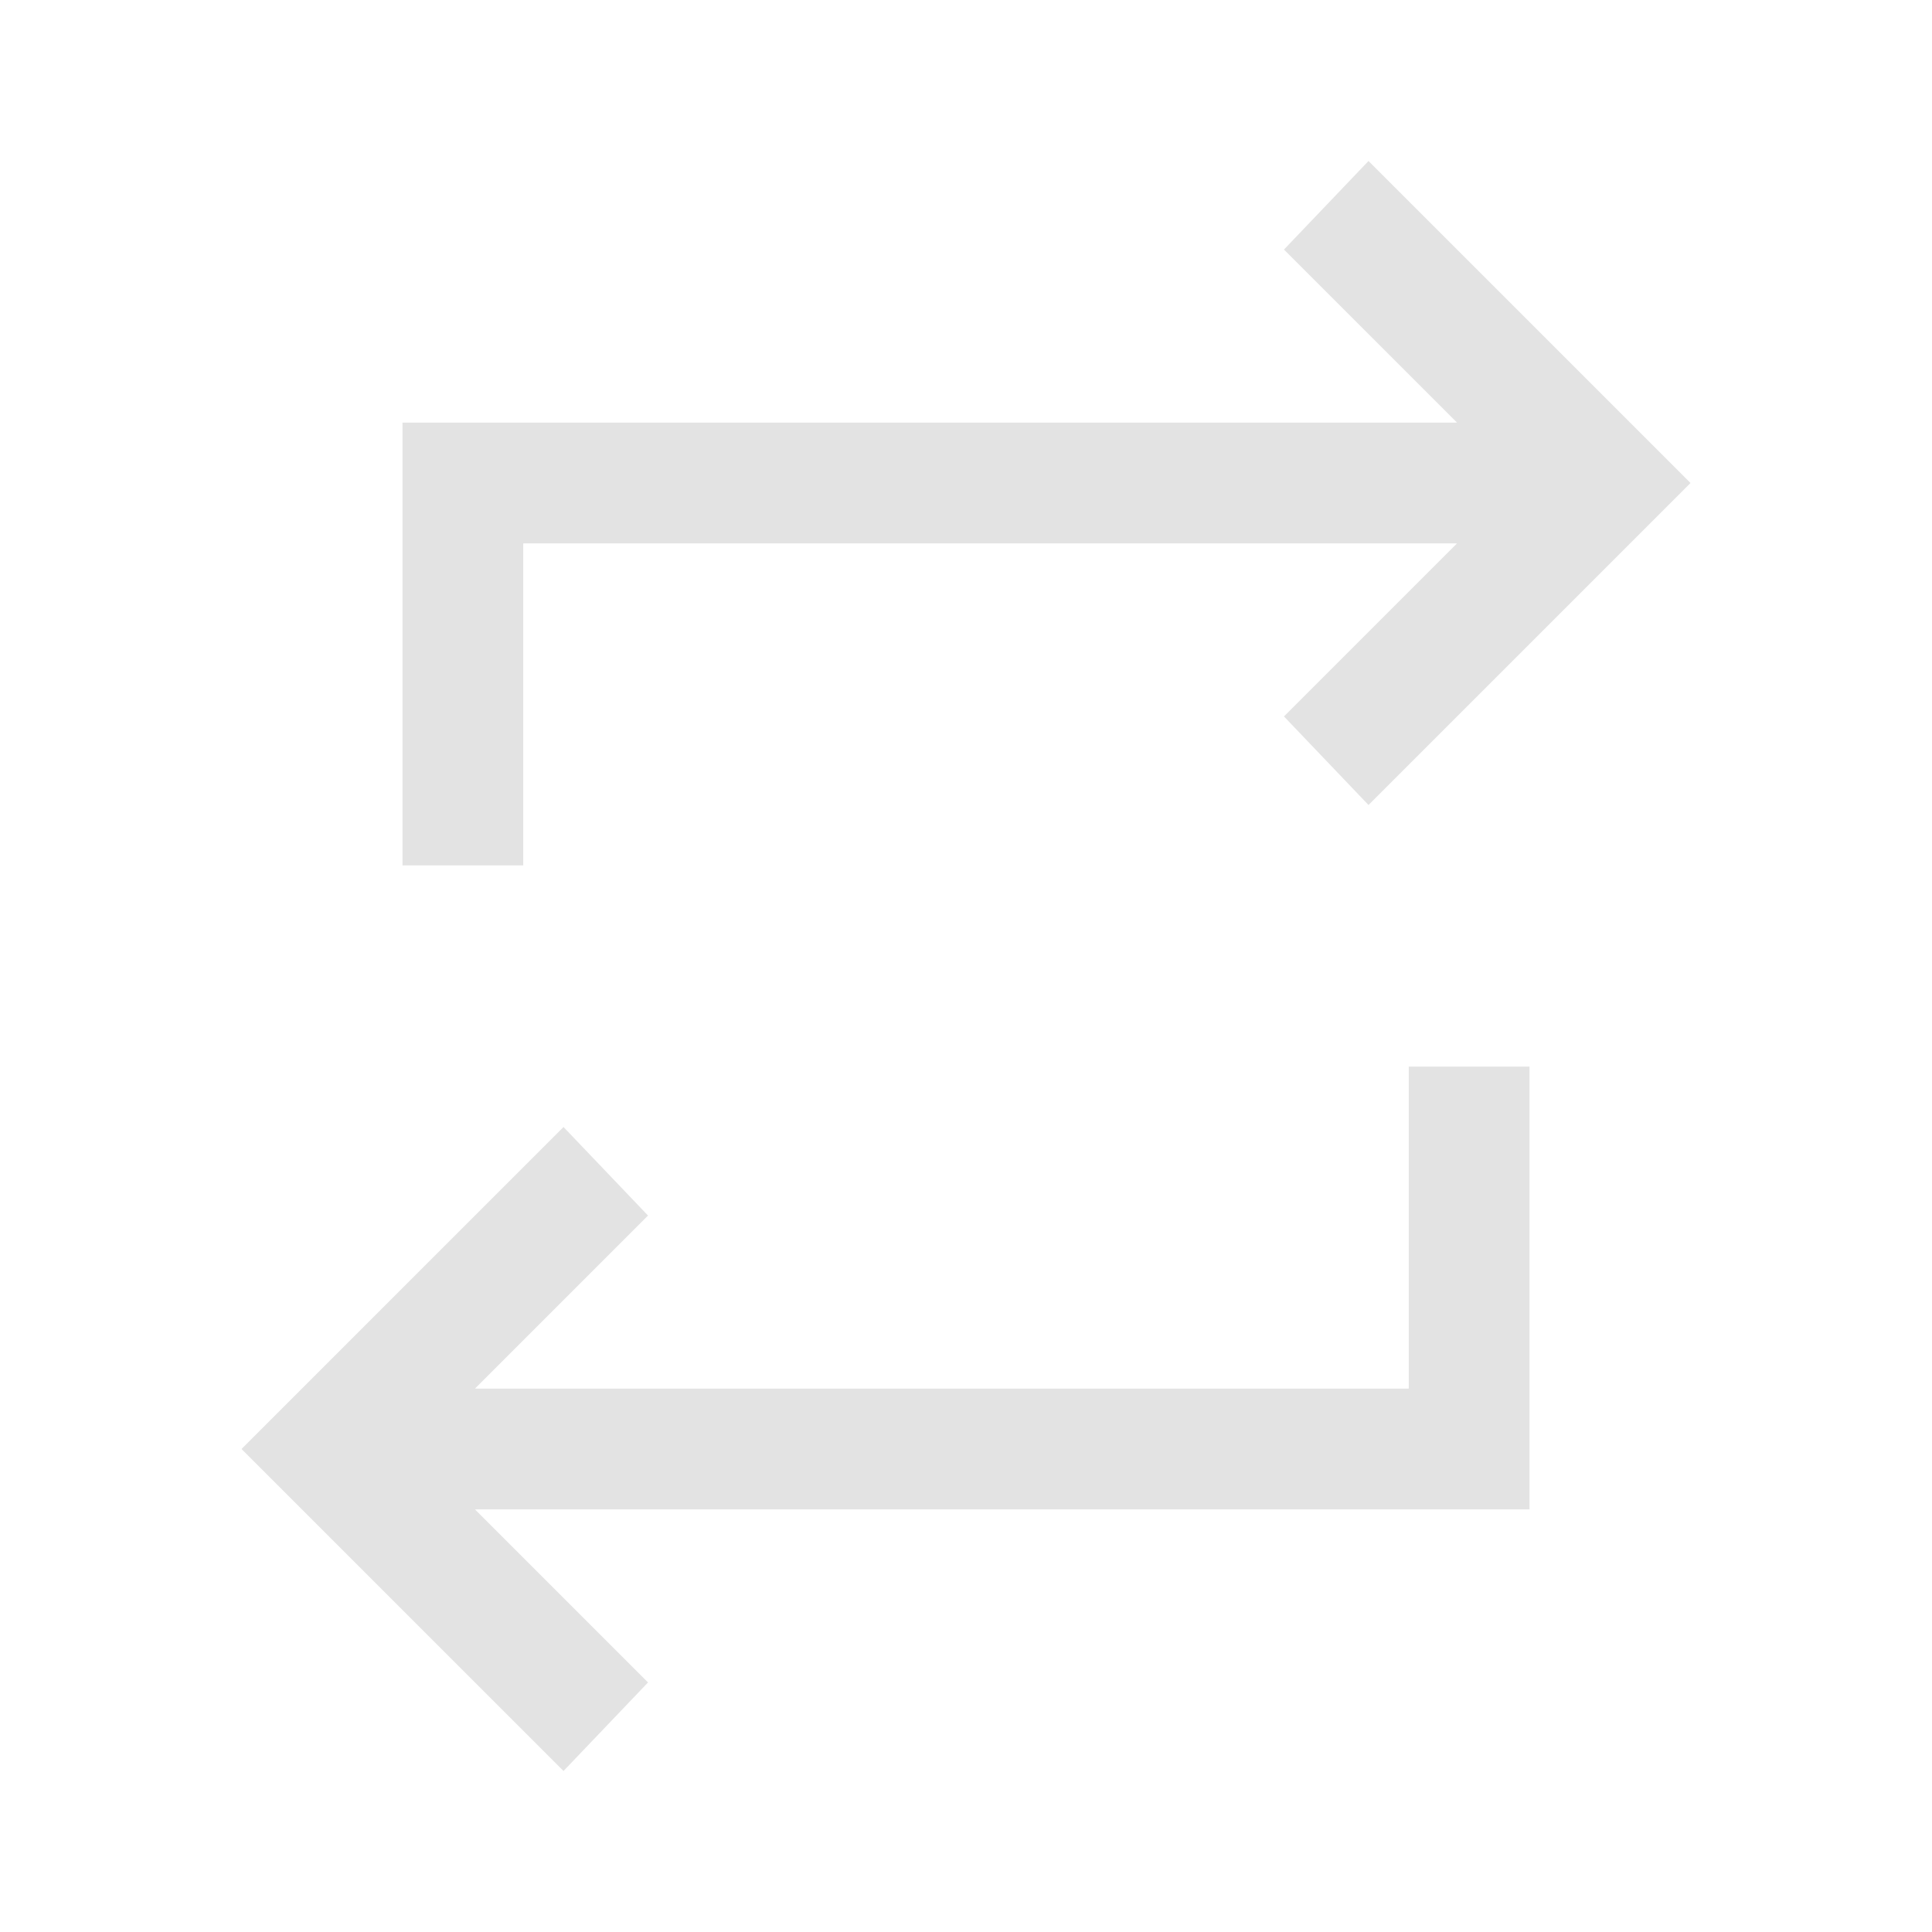
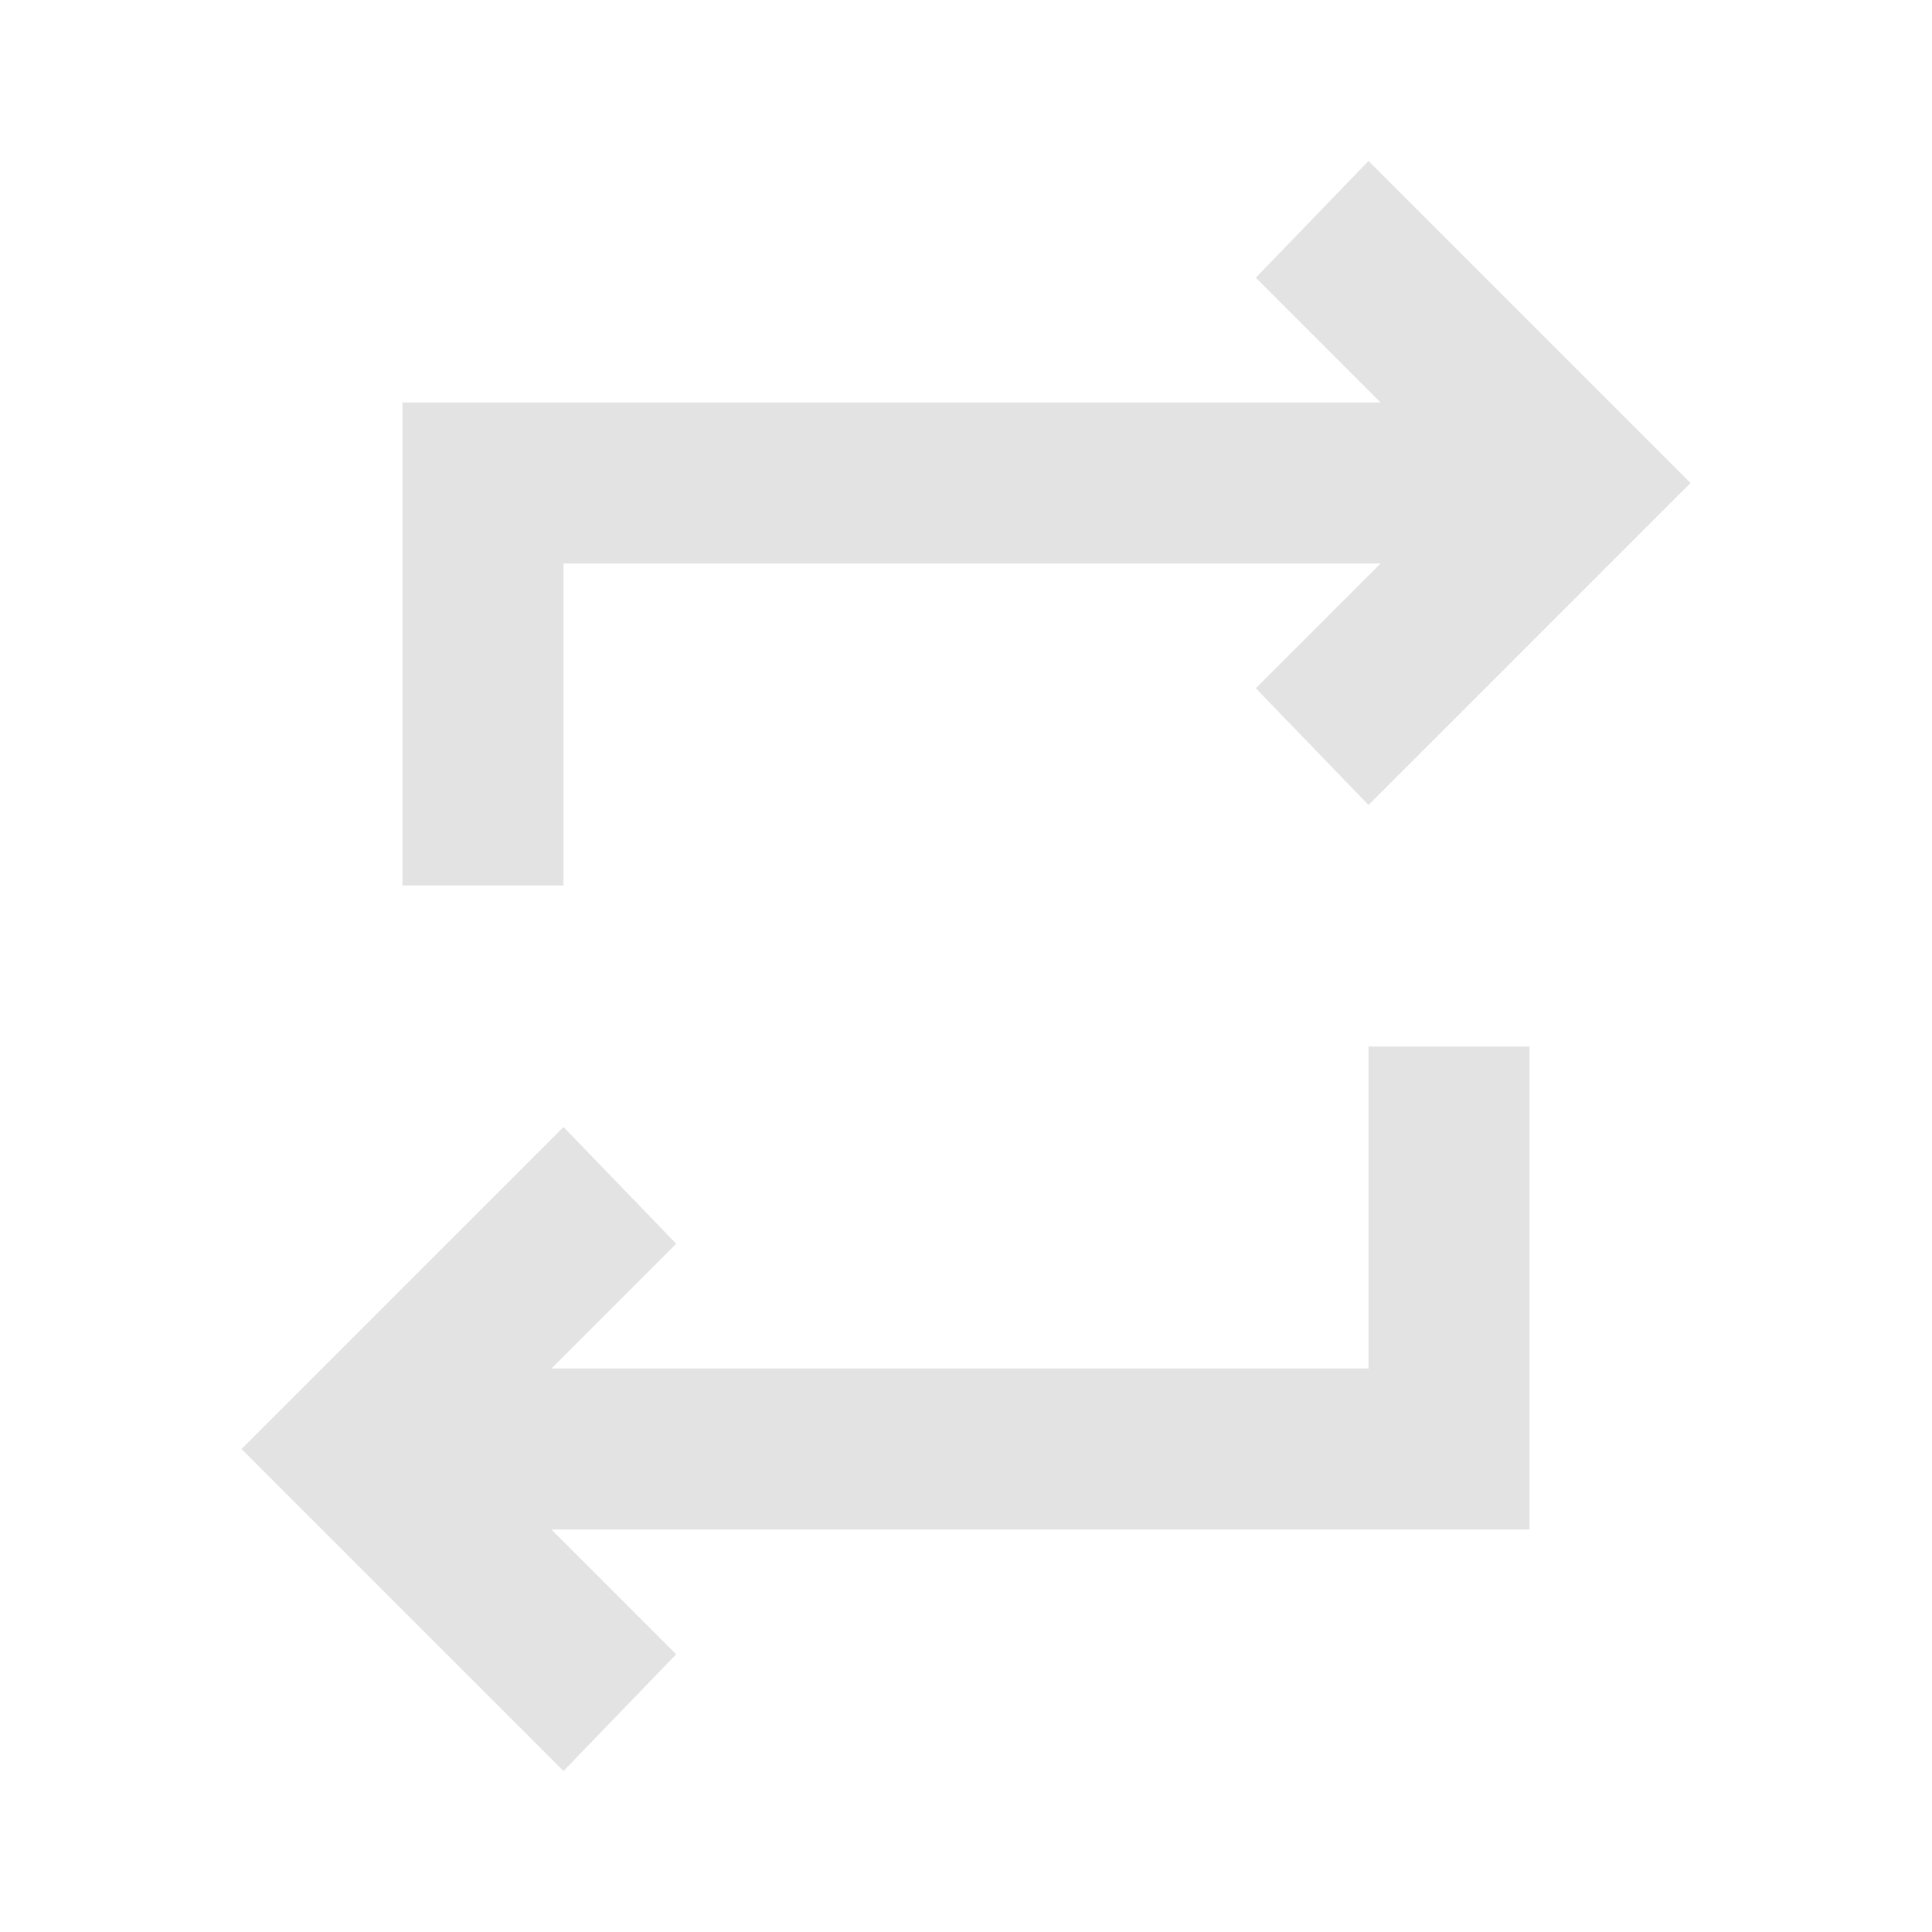
- <svg xmlns="http://www.w3.org/2000/svg" height="48px" viewBox="0 -960 960 960" width="48px" fill="#e3e3e3">
-   <path d="M280-80 120-240l160-160 42 44-86 86h464v-160h60v220H236l86 86-42 44Zm-80-450v-220h524l-86-86 42-44 160 160-160 160-42-44 86-86H260v160h-60Z" />
+ <svg xmlns="http://www.w3.org/2000/svg" height="24px" viewBox="0 -960 960 960" width="24px" fill="#e3e3e3">
+   <path d="M280-80 120-240l160-160 56 58-62 62h406v-160h80v240H274l62 62-56 58Zm-80-440v-240h486l-62-62 56-58 160 160-160 160-56-58 62-62H280v160h-80Z" />
</svg>
